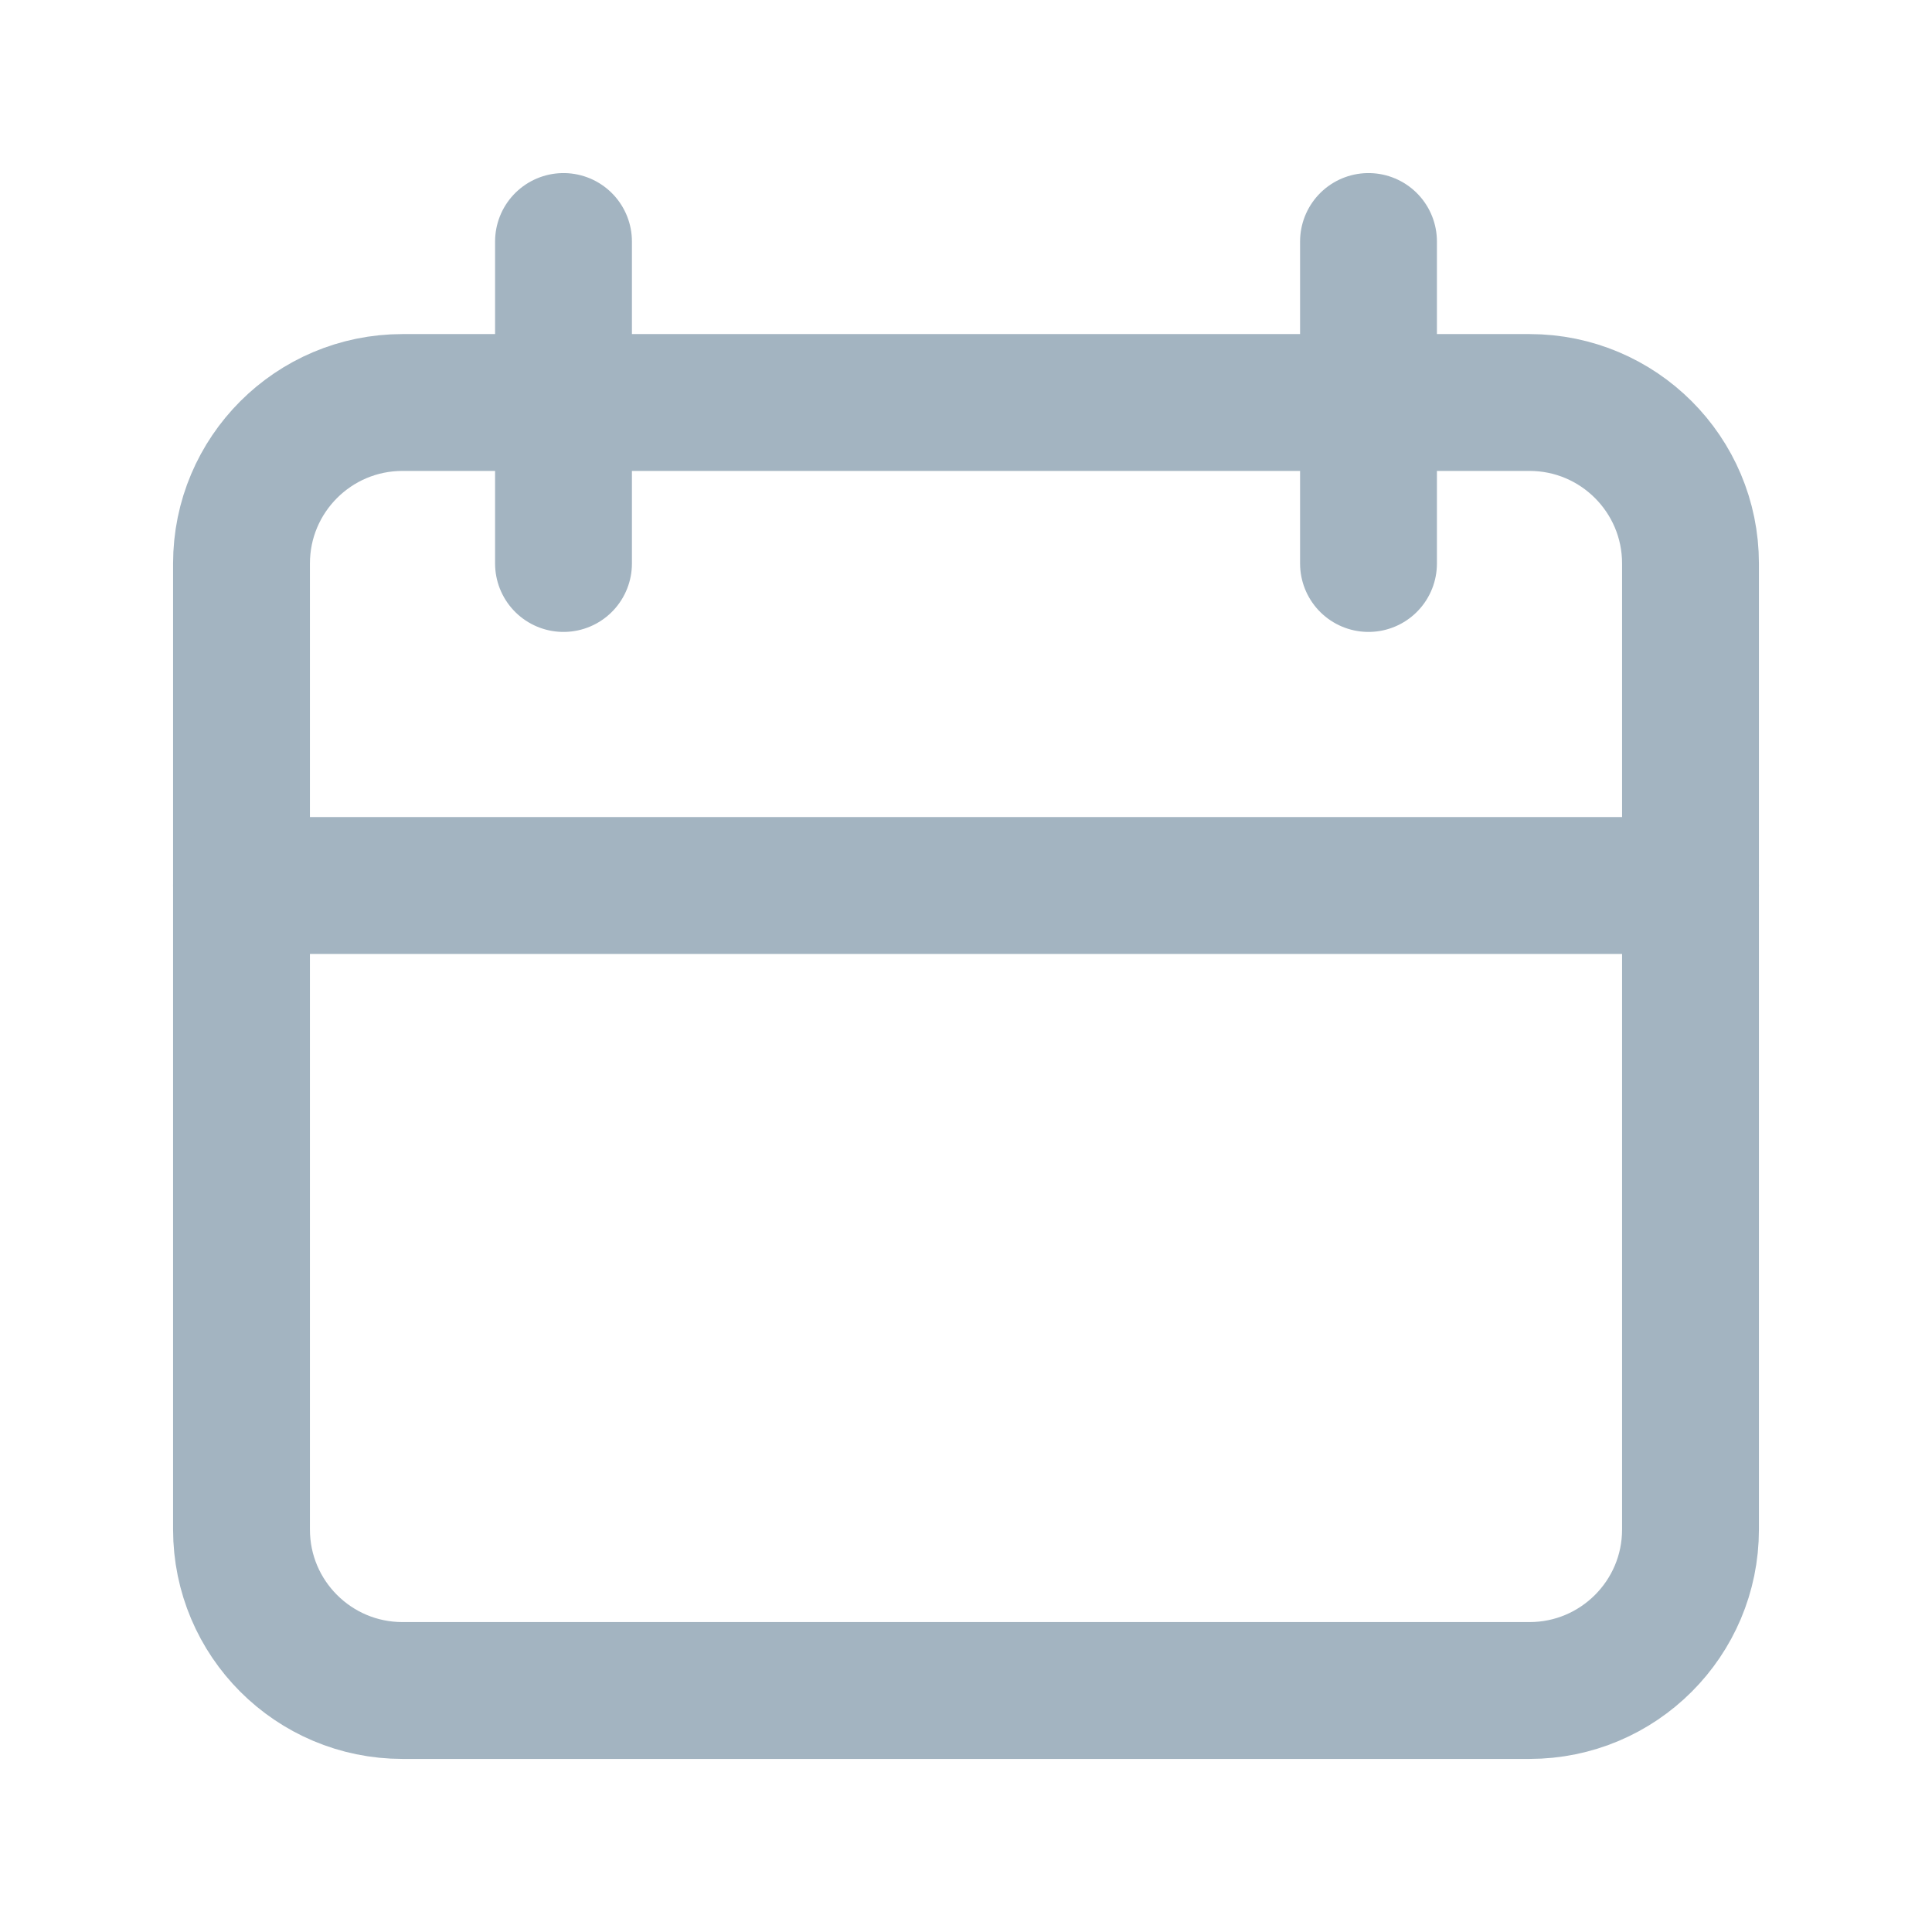
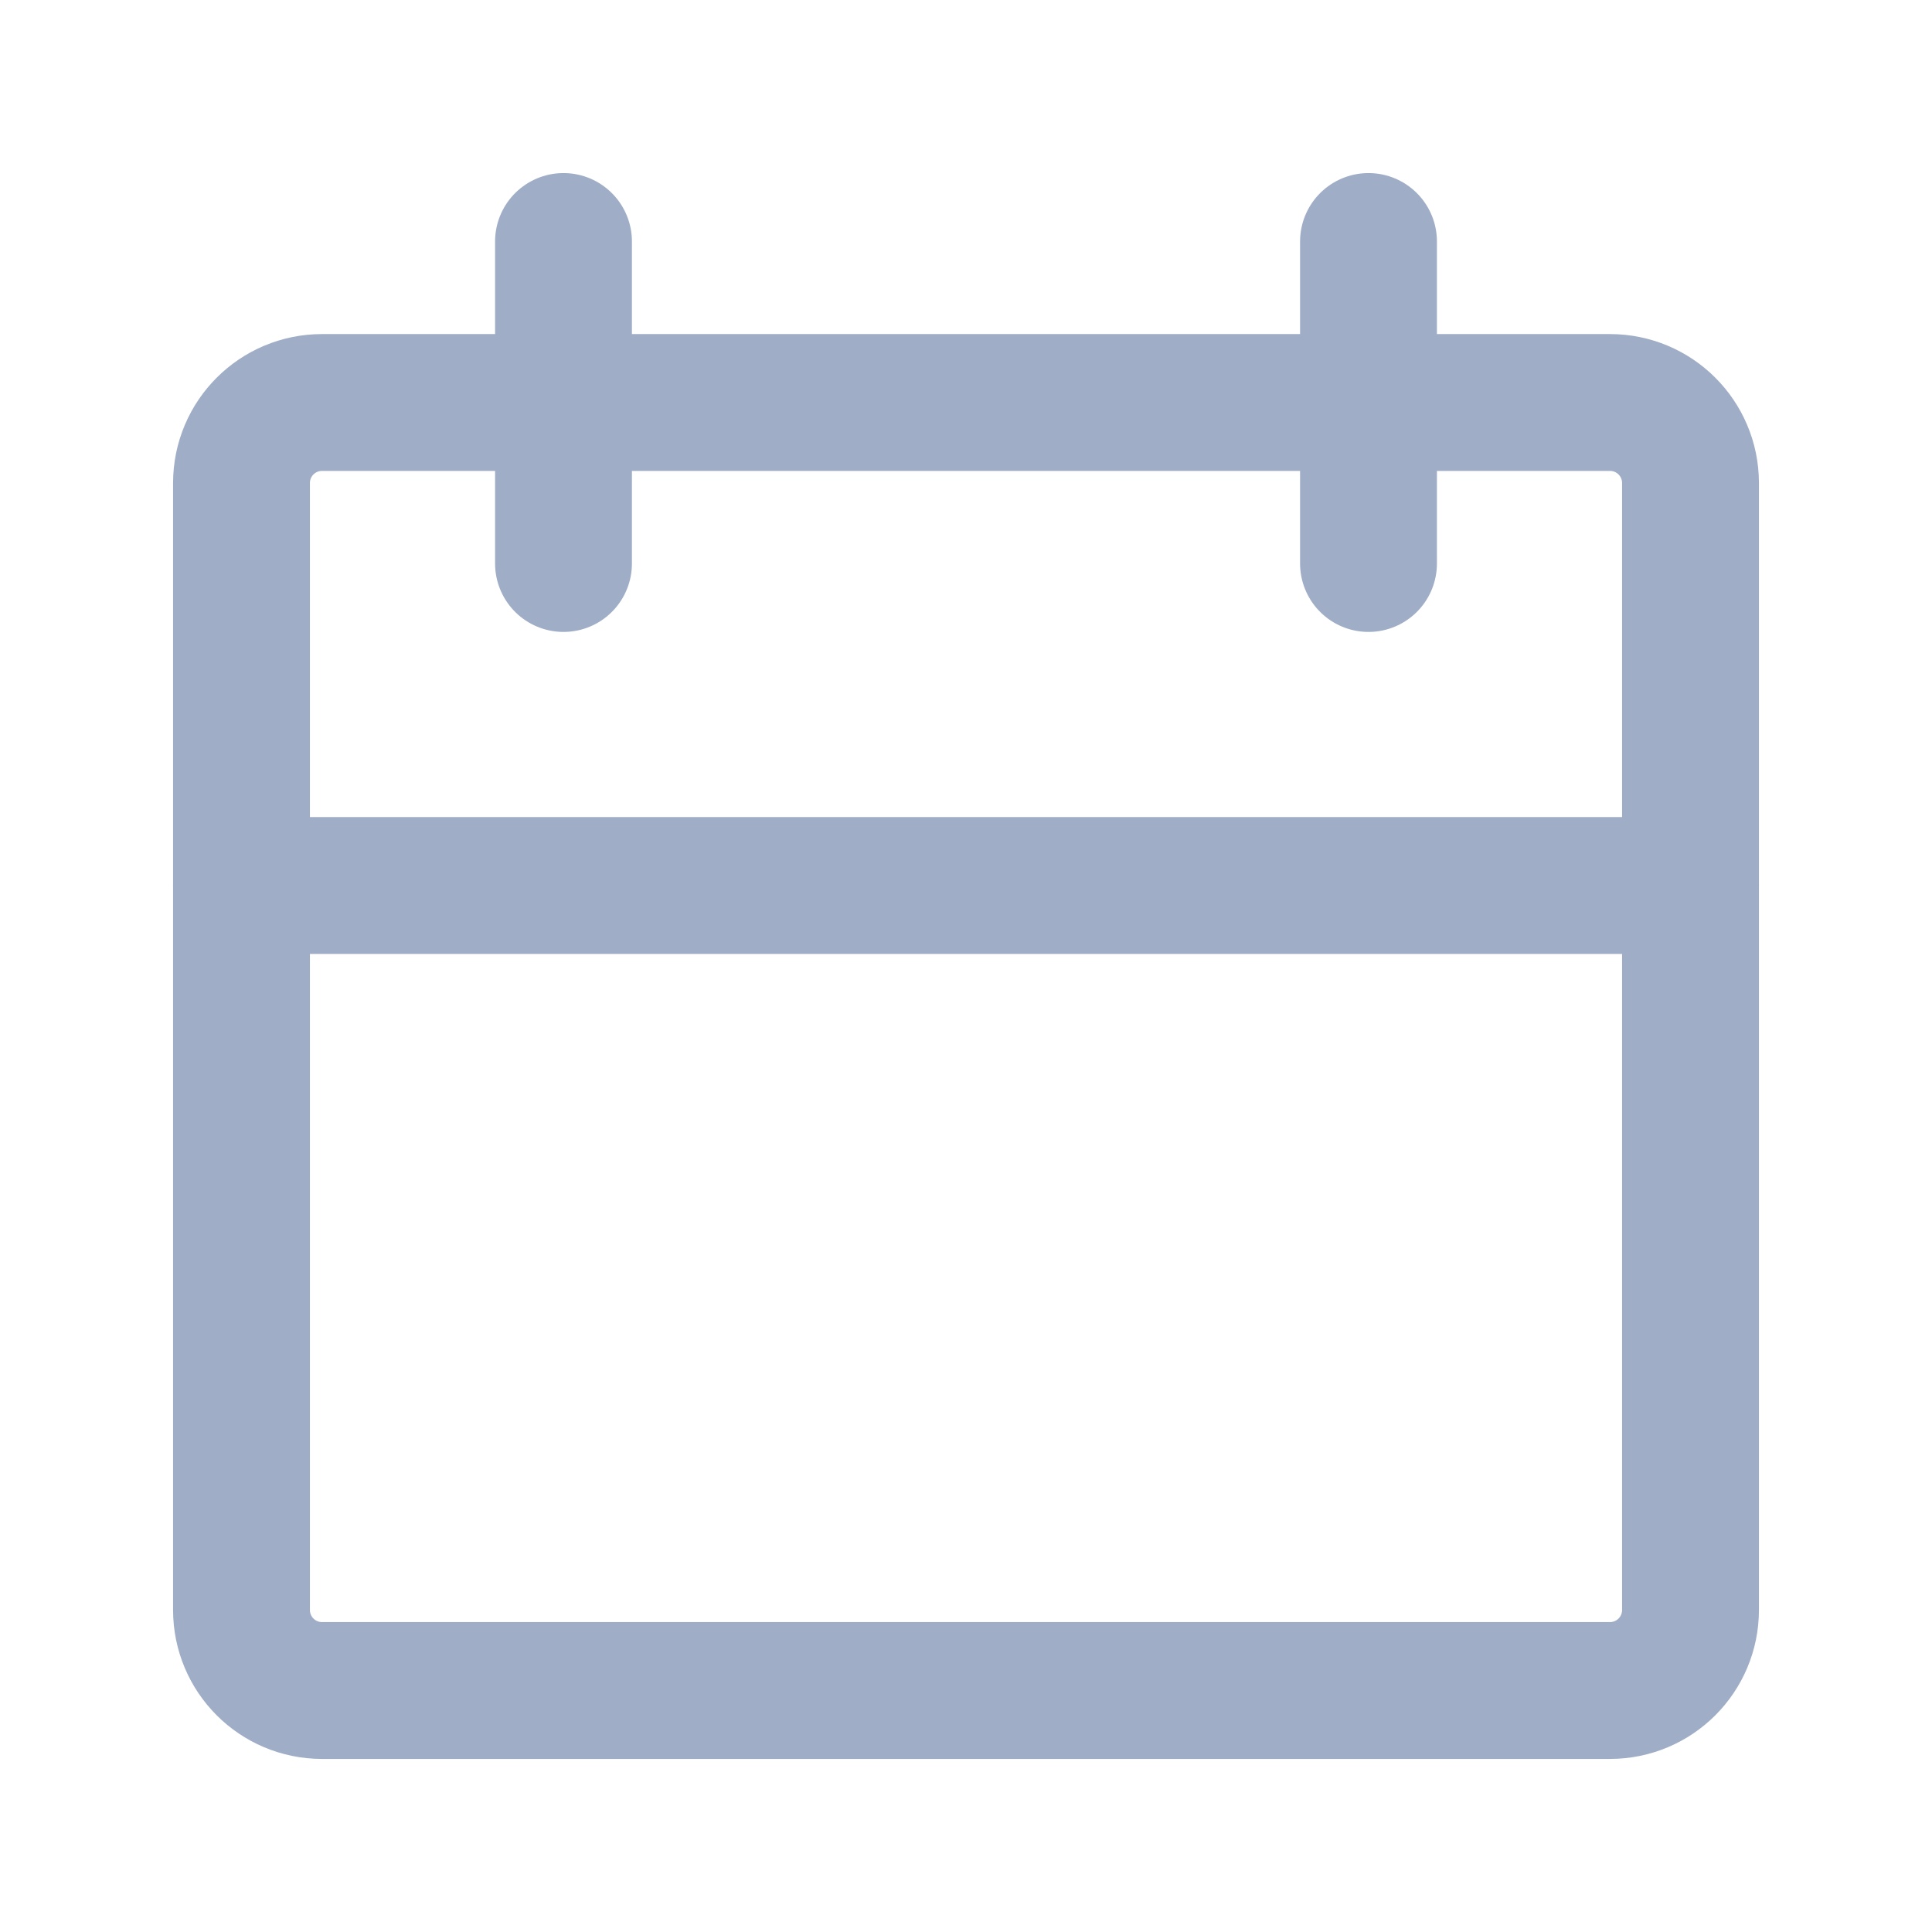
- <svg xmlns="http://www.w3.org/2000/svg" viewBox="0 0 24 24" fill="none" stroke="#a3b4c1" stroke-width="1.7" stroke-linecap="round">
-   <rect x="3" y="5" width="18" height="16" rx="2" />
+ <svg xmlns="http://www.w3.org/2000/svg" viewBox="0 0 24 24" fill="none" stroke="#9fadc6" stroke-width="1.7" stroke-linecap="round">
+   <rect x="3" y="5" width="18" height="16" rx="1" />
  <path d="M7 3v4m10-4v4M3 11h18" />
</svg>
